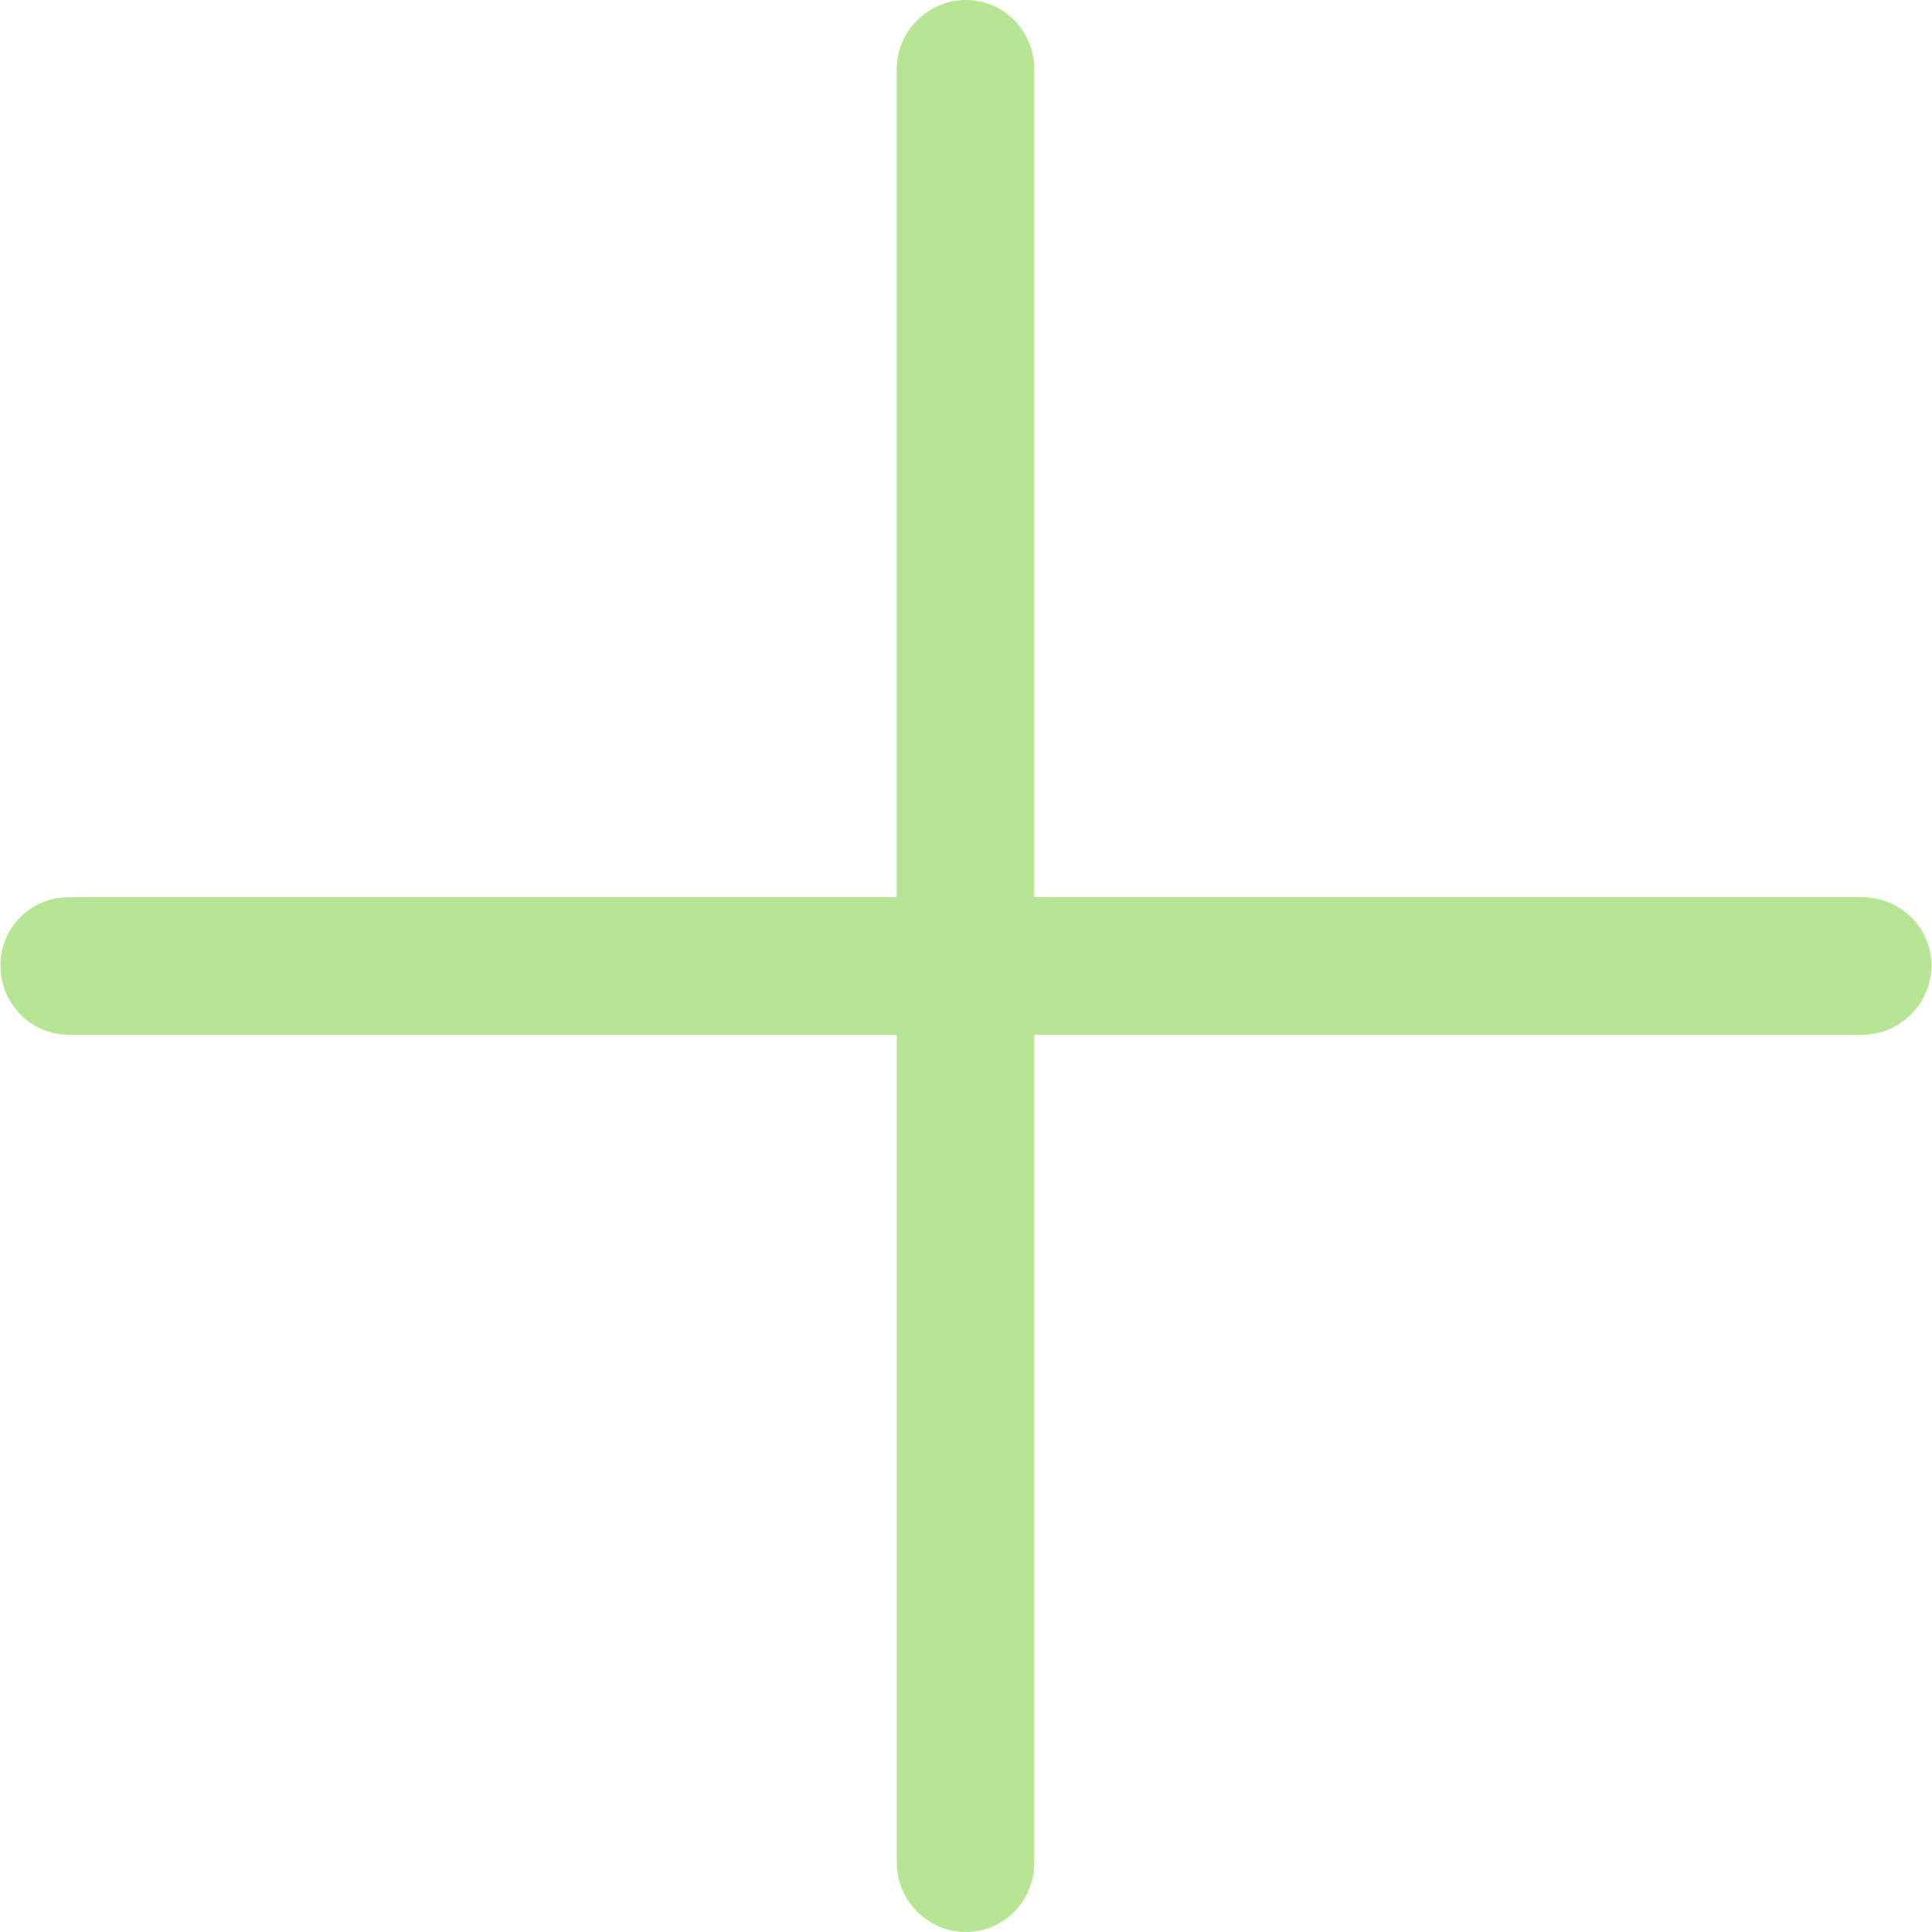
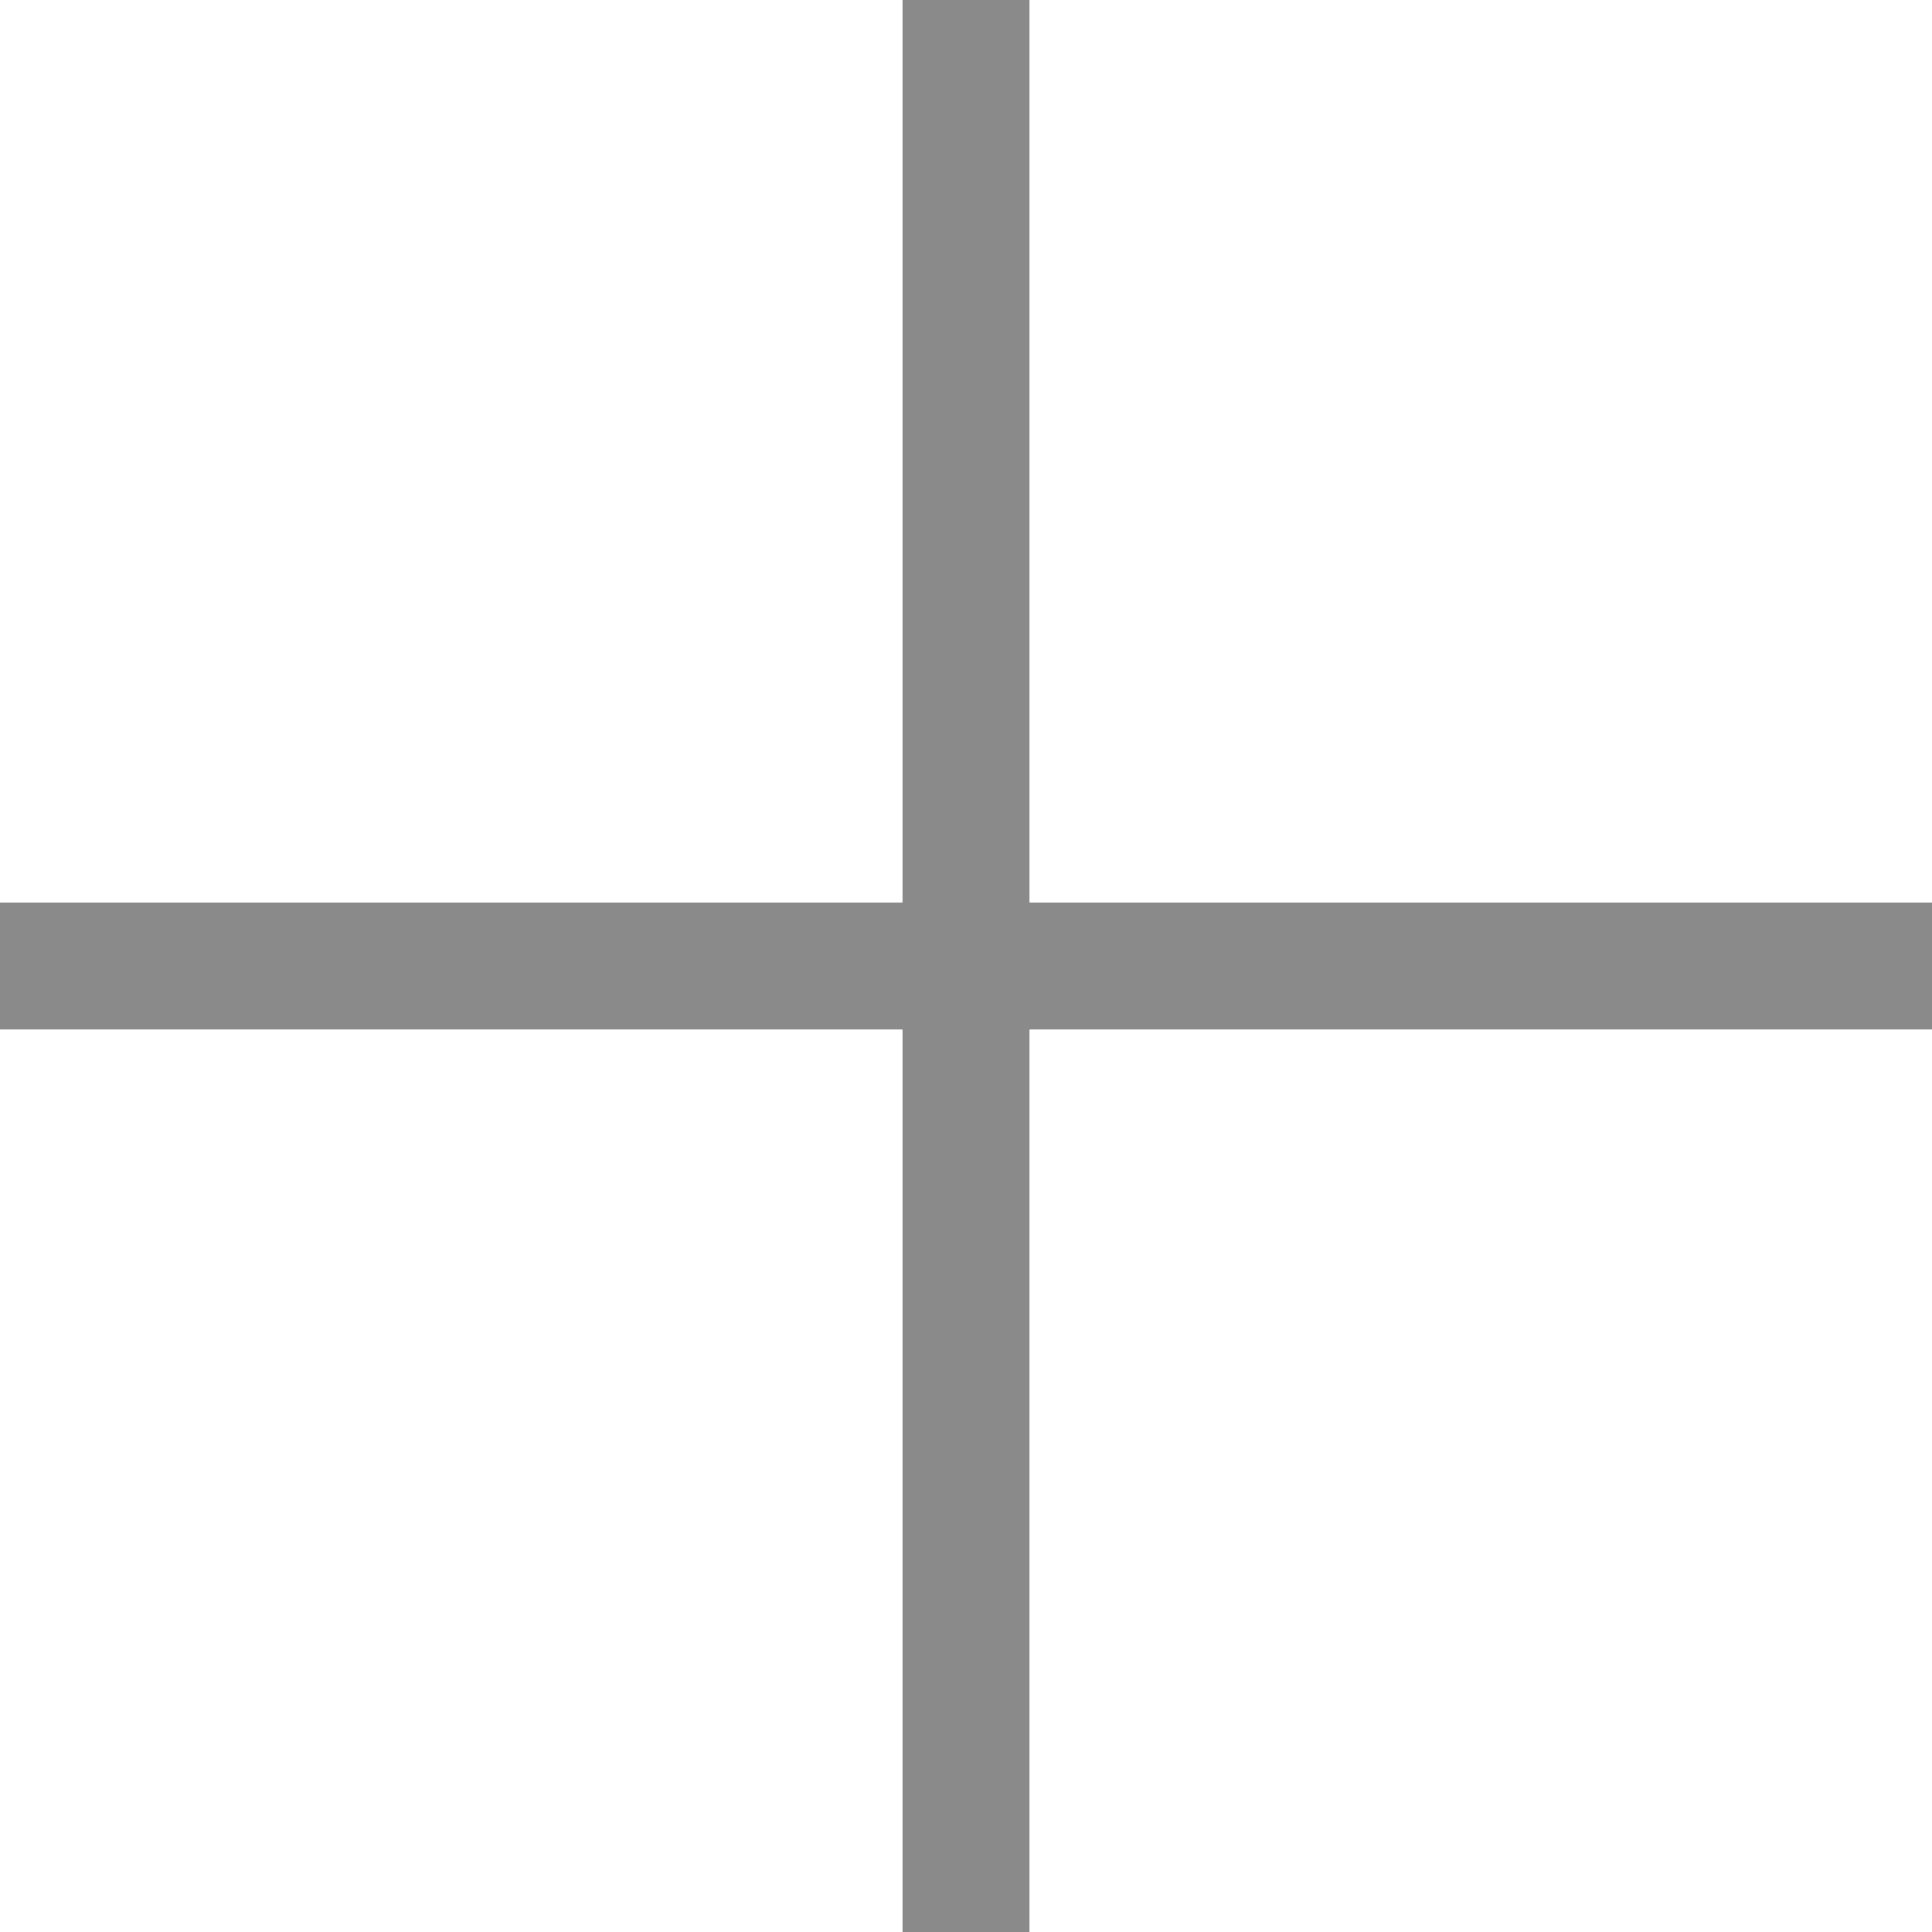
- <svg xmlns="http://www.w3.org/2000/svg" version="1.1" id="Capa_1" x="0px" y="0px" viewBox="0 0 31.444 31.444" style="enable-background:new 0 0 31.444 31.444;" xml:space="preserve">
-   <path d="M1.119,16.841c-0.619,0-1.111-0.508-1.111-1.127c0-0.619,0.492-1.111,1.111-1.111h13.475V1.127  C14.595,0.508,15.103,0,15.722,0c0.619,0,1.111,0.508,1.111,1.127v13.476h13.475c0.619,0,1.127,0.492,1.127,1.111  c0,0.619-0.508,1.127-1.127,1.127H16.833v13.476c0,0.619-0.492,1.127-1.111,1.127c-0.619,0-1.127-0.508-1.127-1.127V16.841H1.119z" fill="#b6e693" />
+ <svg xmlns="http://www.w3.org/2000/svg" version="1.1" id="Layer_1" x="0px" y="0px" viewBox="0 0 455 455" style="enable-background:new 0 0 455 455;" xml:space="preserve">
+   <polygon points="455,212.5 242.5,212.5 242.5,0 212.5,0 212.5,212.5 0,212.5 0,242.5 212.5,242.5 212.5,455 242.5,455 242.5,242.5   455,242.5 " fill="#8a8a8a" />
  <g>
</g>
  <g>
</g>
  <g>
</g>
  <g>
</g>
  <g>
</g>
  <g>
</g>
  <g>
</g>
  <g>
</g>
  <g>
</g>
  <g>
</g>
  <g>
</g>
  <g>
</g>
  <g>
</g>
  <g>
</g>
  <g>
</g>
</svg>
